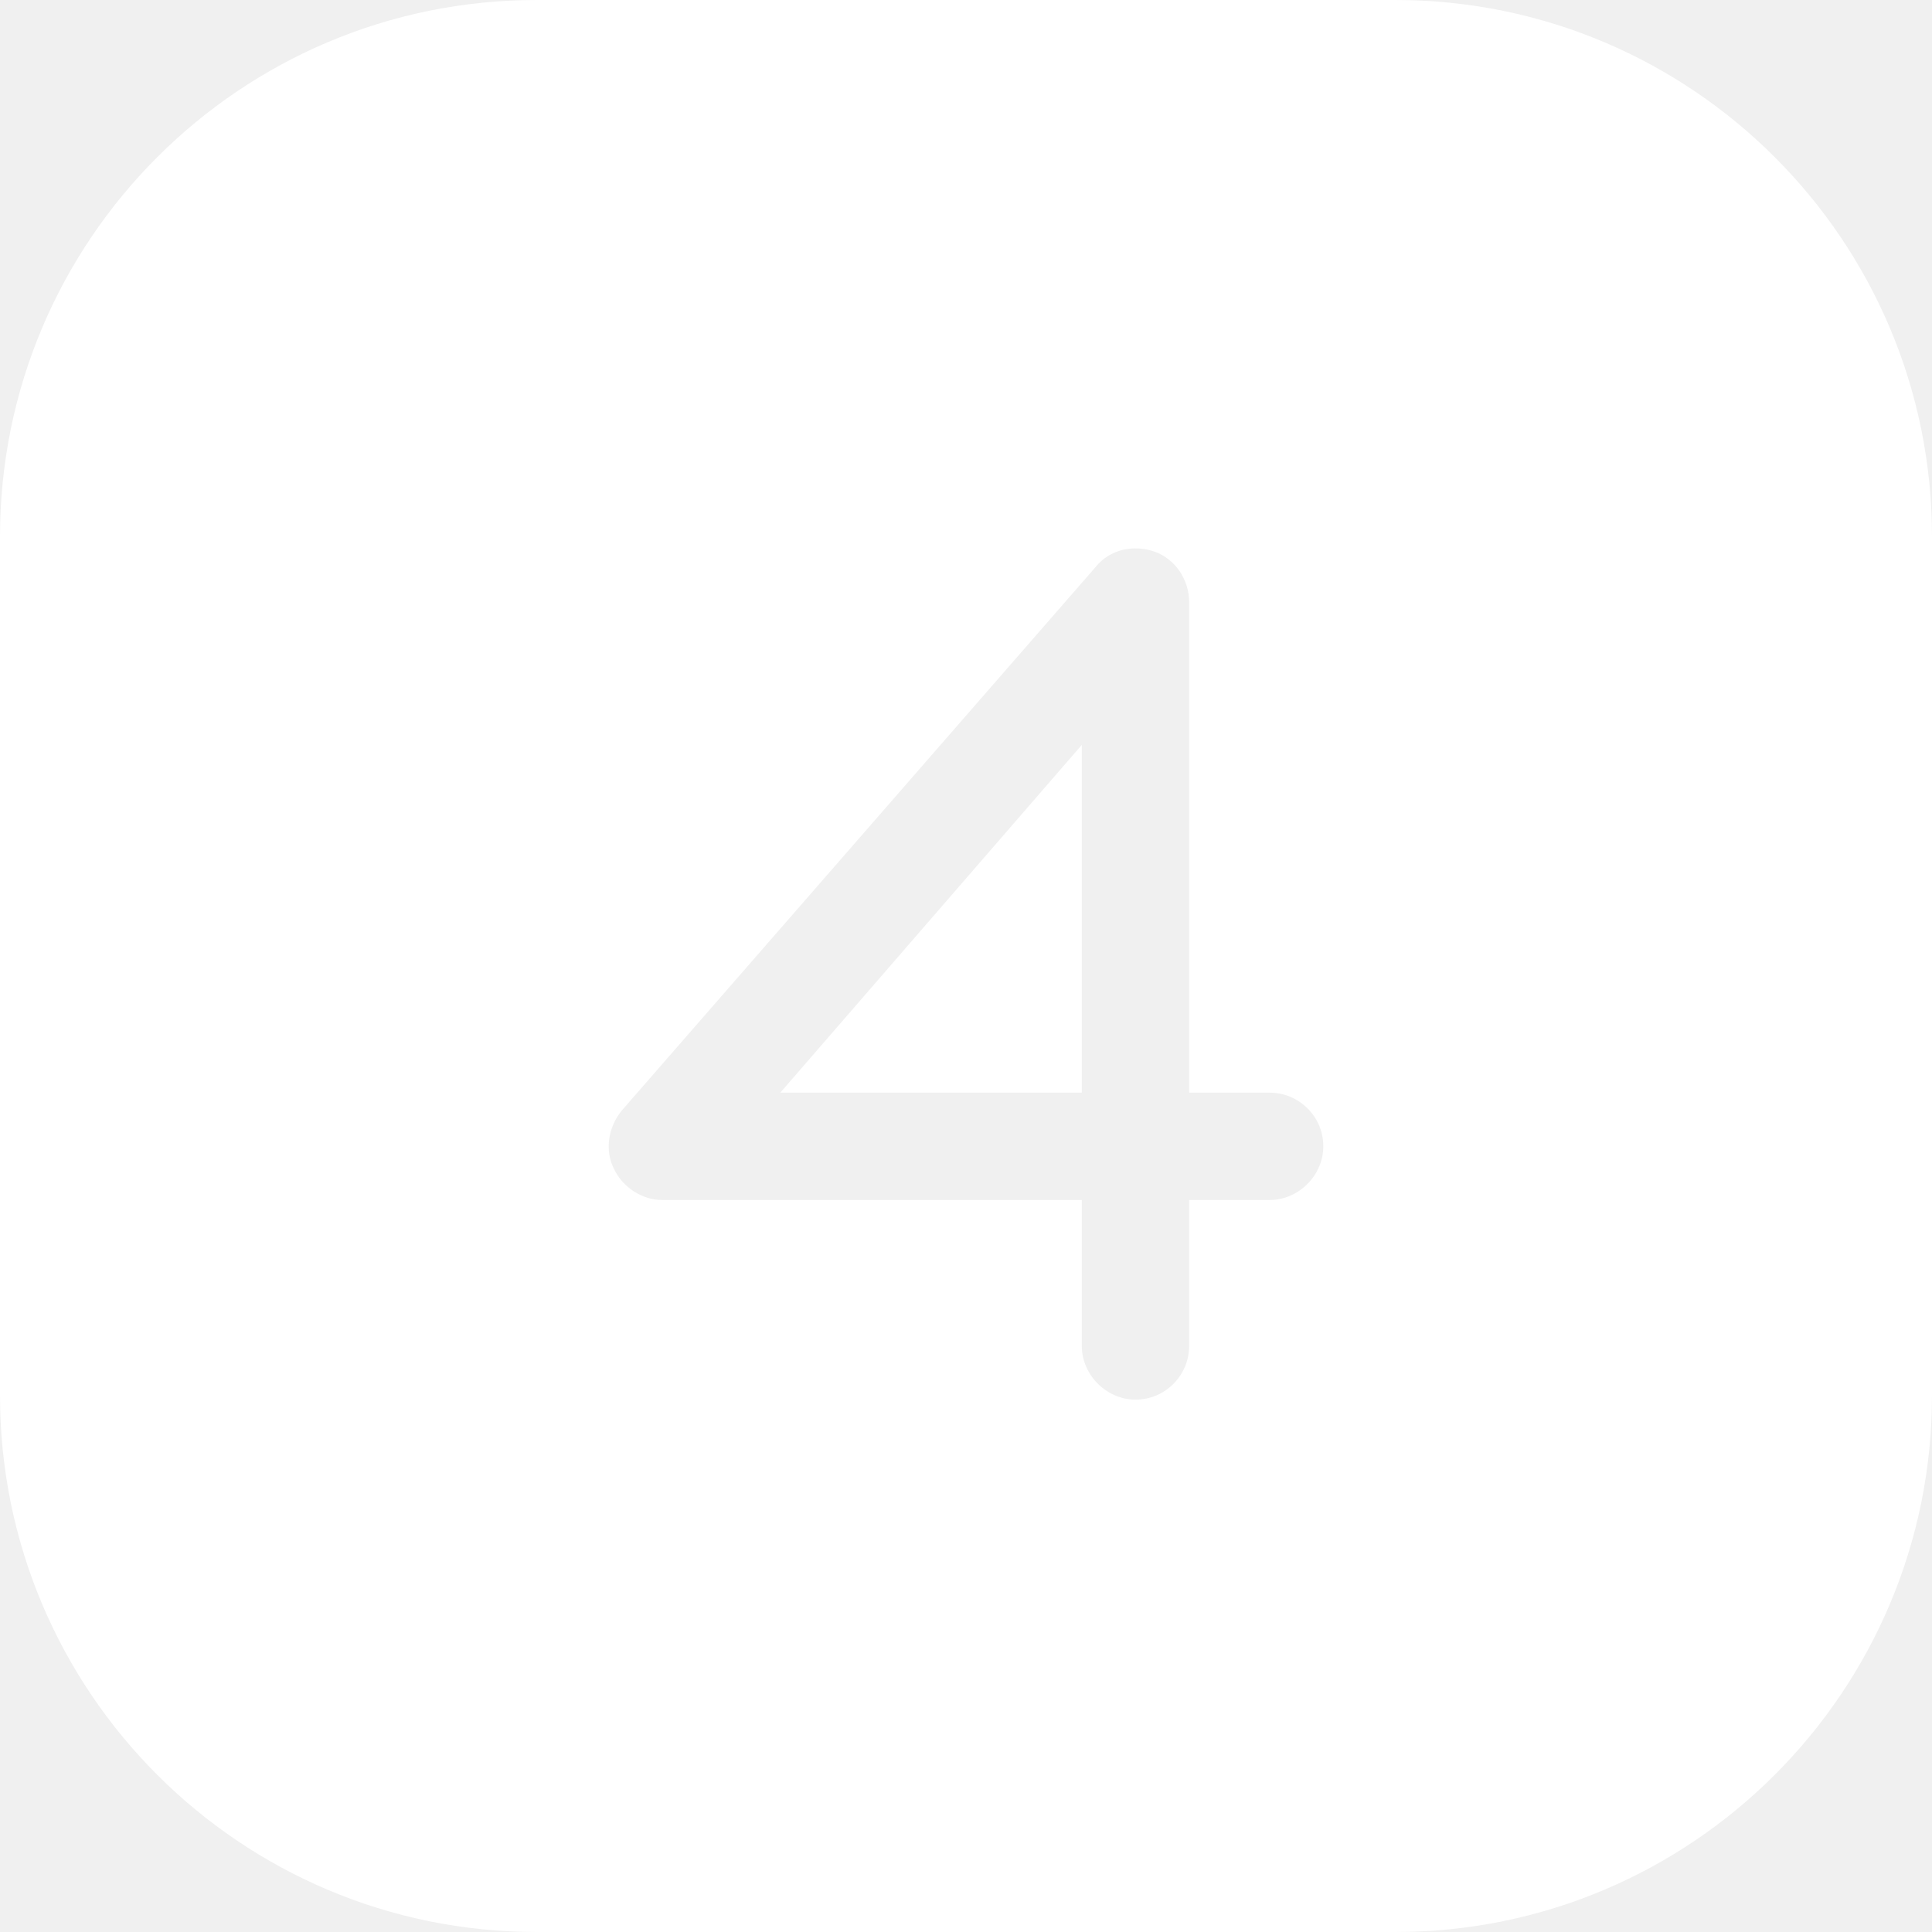
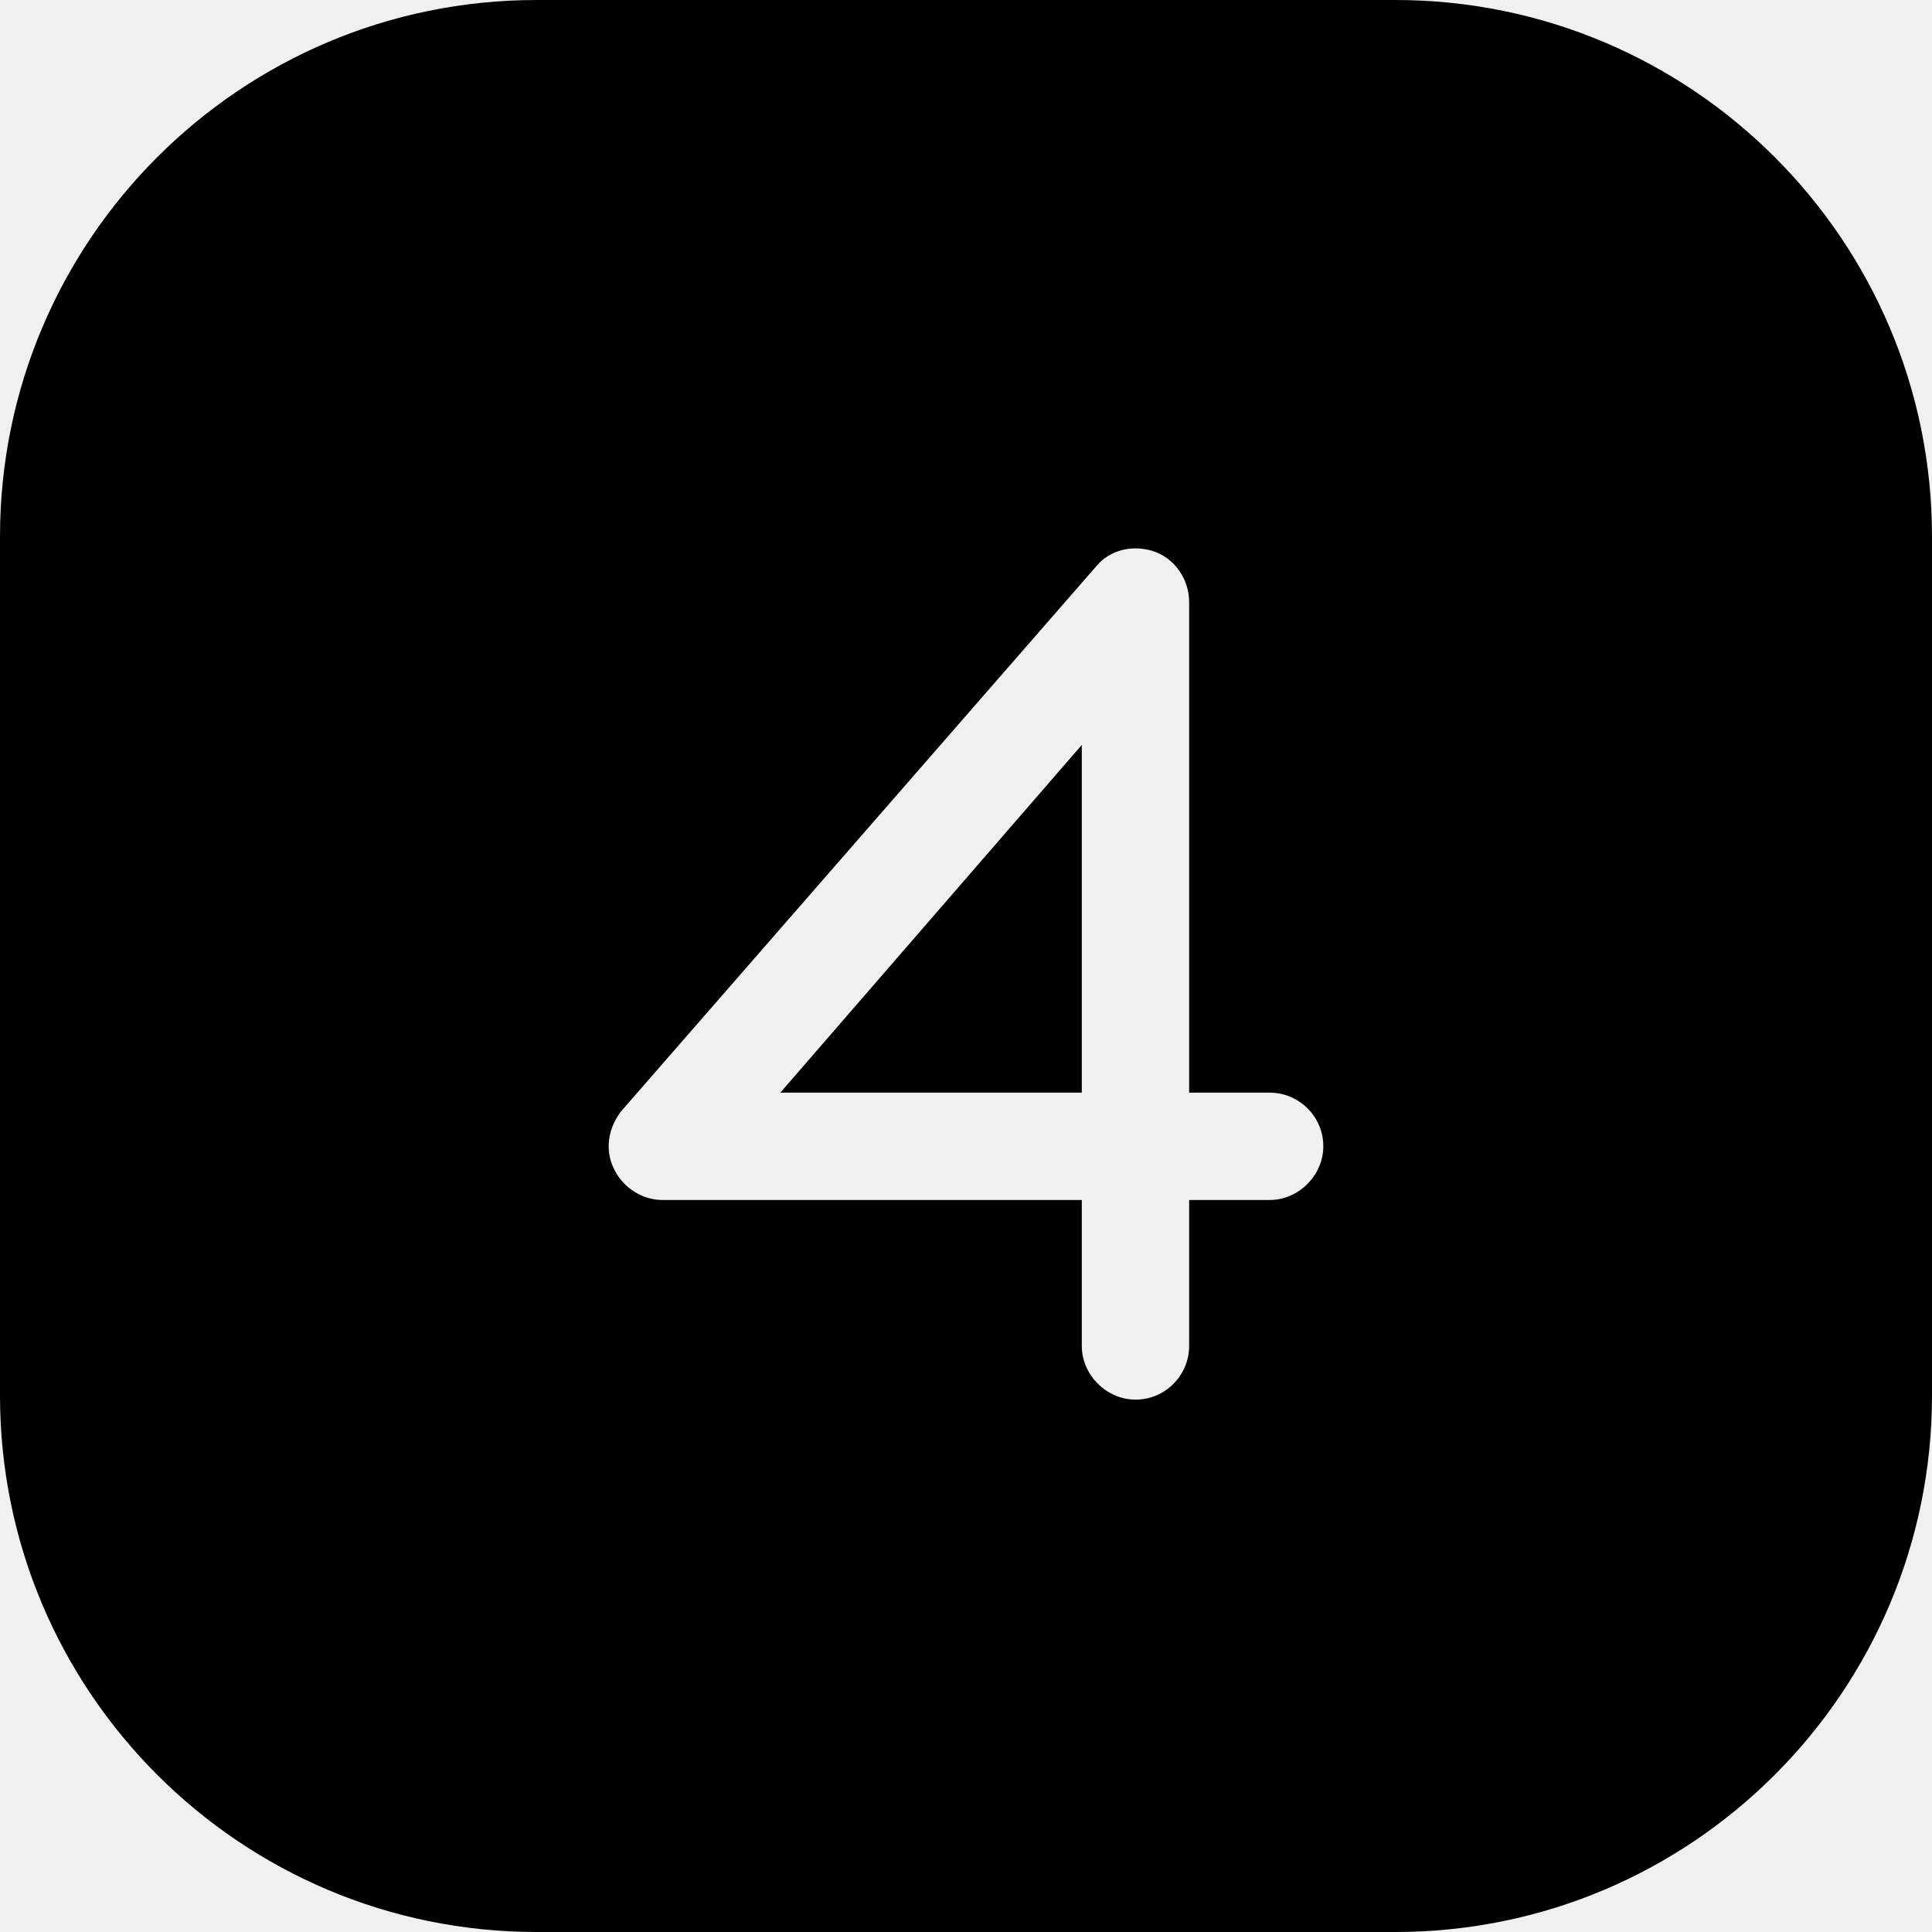
- <svg xmlns="http://www.w3.org/2000/svg" width="18" height="18" viewBox="0 0 18 18" fill="none">
-   <path fill-rule="evenodd" clip-rule="evenodd" d="M5 0C2.239 0 0 2.239 0 5V13C0 15.761 2.239 18 5 18H13C15.761 18 18 15.761 18 13V5C18 2.239 15.761 0 13 0H5ZM10.079 12.54C10.079 12.81 10.309 13.04 10.579 13.04C10.86 13.04 11.079 12.81 11.079 12.54V11.18H11.829C12.1 11.18 12.329 10.95 12.329 10.68C12.329 10.4 12.1 10.18 11.829 10.18H11.079V5.61C11.079 5.4 10.95 5.21 10.759 5.14C10.559 5.07 10.339 5.12 10.21 5.28L5.79 10.35C5.67 10.5 5.63 10.71 5.72 10.89C5.8 11.06 5.98 11.18 6.17 11.18H10.079V12.54ZM7.27 10.18H10.079V6.94L7.27 10.18Z" fill="white" />
+ <svg xmlns="http://www.w3.org/2000/svg" width="1em" height="1em" viewBox="0 0 18 18" fill="none">
+   <path fill-rule="evenodd" clip-rule="evenodd" d="M5 0C2.239 0 0 2.239 0 5V13C0 15.761 2.239 18 5 18H13C15.761 18 18 15.761 18 13V5C18 2.239 15.761 0 13 0H5ZM10.079 12.54C10.079 12.81 10.309 13.04 10.579 13.04C10.86 13.04 11.079 12.81 11.079 12.54V11.18H11.829C12.1 11.18 12.329 10.95 12.329 10.68C12.329 10.4 12.1 10.18 11.829 10.18H11.079V5.61C11.079 5.4 10.95 5.21 10.759 5.14C10.559 5.07 10.339 5.12 10.21 5.28L5.79 10.35C5.67 10.5 5.63 10.71 5.72 10.89C5.8 11.06 5.98 11.18 6.17 11.18H10.079V12.54ZM7.27 10.18H10.079V6.94L7.27 10.18Z" fill="currentColor" />
</svg>
